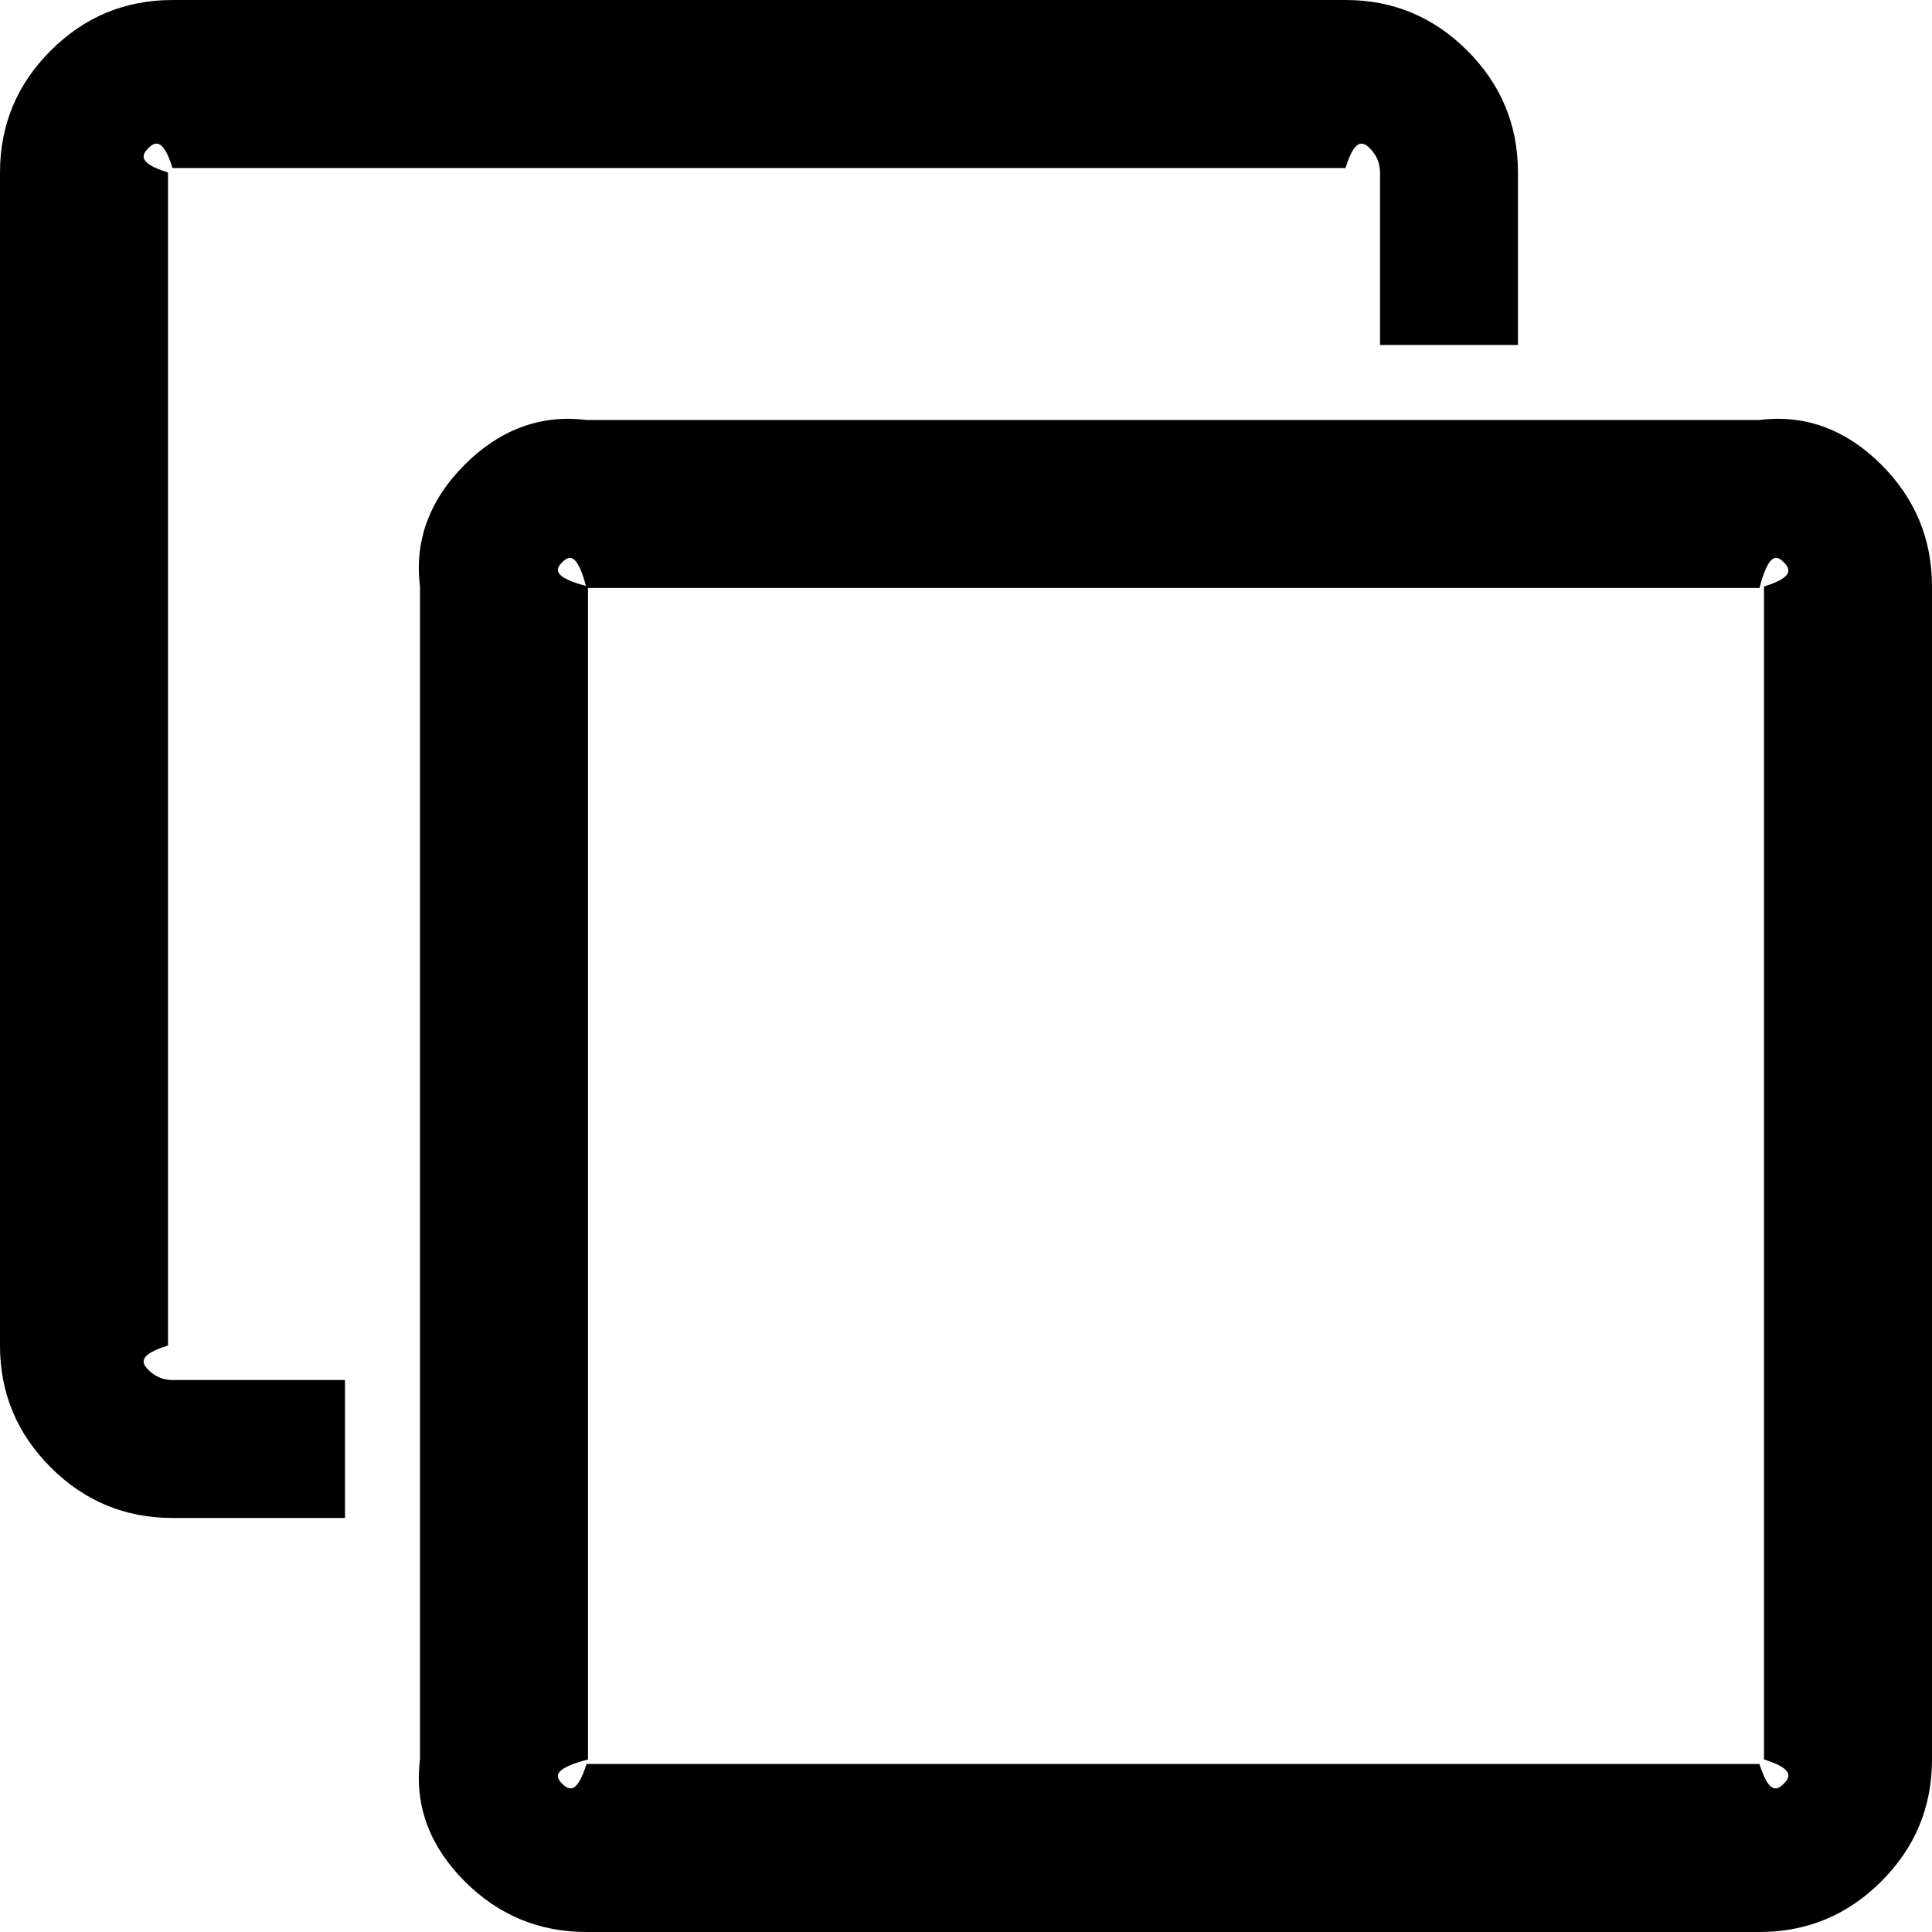
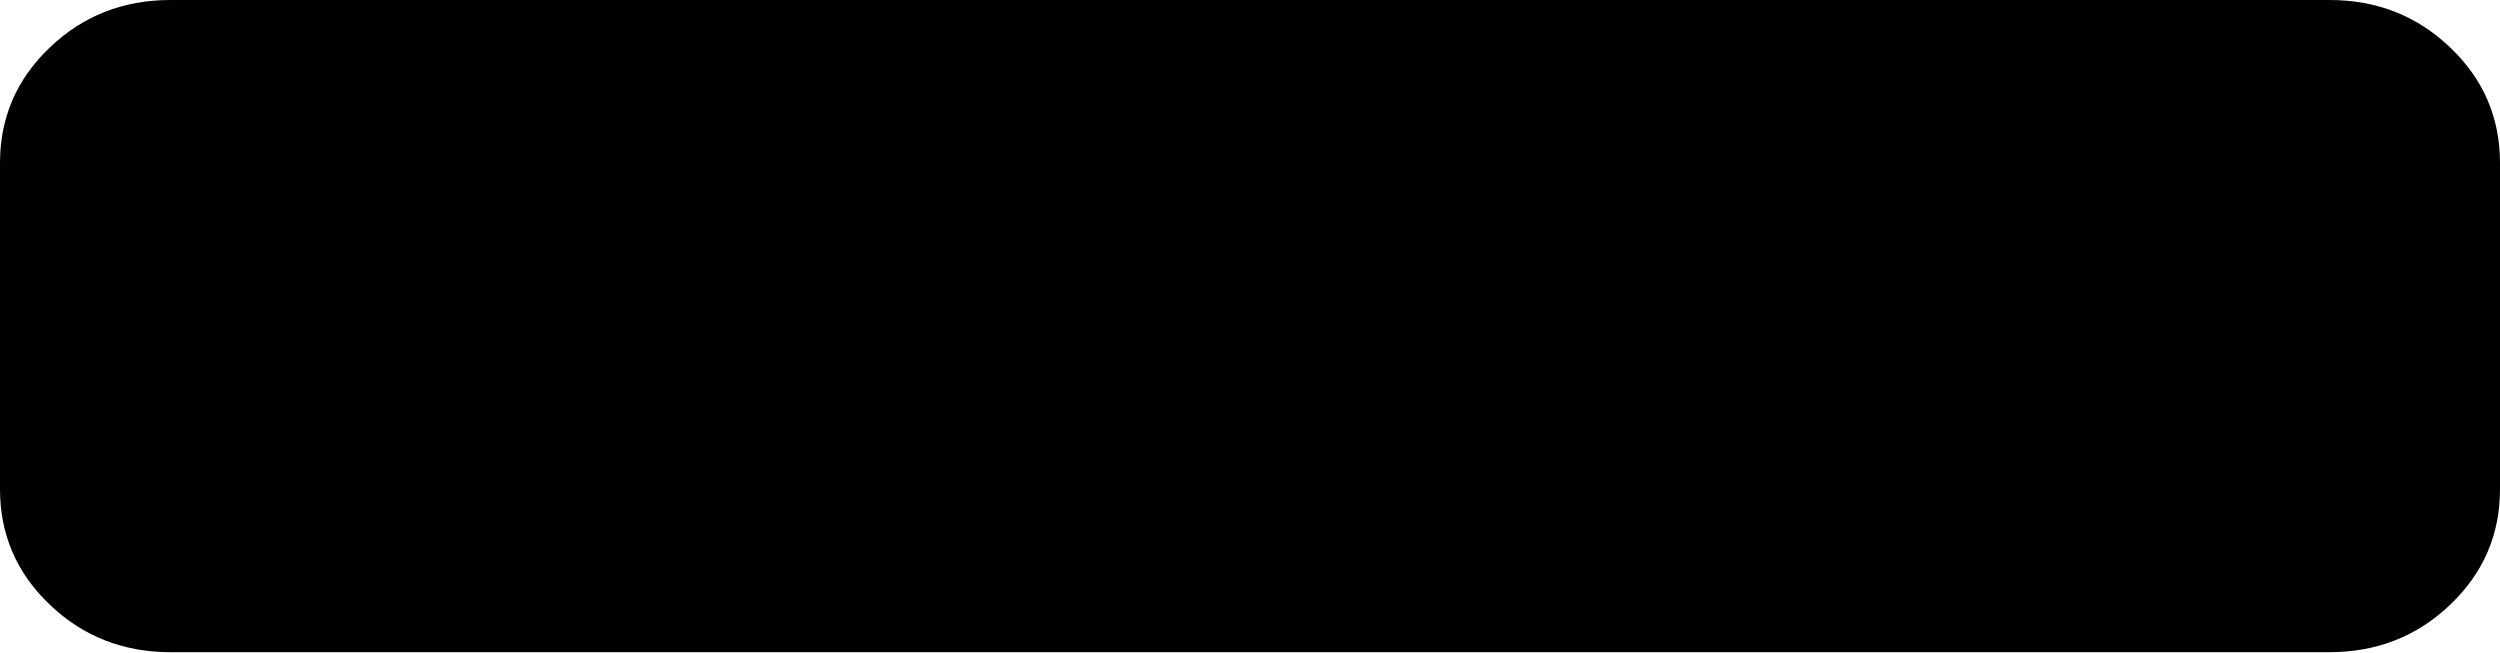
- <svg xmlns="http://www.w3.org/2000/svg" version="1.1" width="23px" height="23px">
-   <g transform="matrix(1 0 0 1 -1864 0 )">
-     <path d="M 21.235 21.235  C 21.316 21.154  21.357 21.058  21 20.946  L 21 6.982  C 21.357 6.871  21.316 6.775  21.235 6.693  C 21.154 6.612  21.058 6.571  20.946 7  L 6.982 7  C 6.871 6.571  6.775 6.612  6.693 6.693  C 6.612 6.775  6.571 6.871  7 6.982  L 7 20.946  C 6.571 21.058  6.612 21.154  6.693 21.235  C 6.775 21.316  6.871 21.357  6.982 21  L 20.946 21  C 21.058 21.357  21.154 21.316  21.235 21.235  Z M 22.397 5.532  C 22.799 5.934  23 6.417  23 6.982  L 23 20.946  C 23 21.511  22.799 21.995  22.397 22.397  C 21.995 22.799  21.511 23  20.946 23  L 6.982 23  C 6.417 23  5.934 22.799  5.532 22.397  C 5.13 21.995  4.929 21.511  5 20.946  L 5 6.982  C 4.929 6.417  5.13 5.934  5.532 5.532  C 5.934 5.13  6.417 4.929  6.982 5  L 20.946 5  C 21.511 4.929  21.995 5.13  22.397 5.532  Z M 17.468 0.603  C 17.87 1.005  18.071 1.489  18.071 2.054  L 18.071 4.107  L 16.429 4.107  L 16.429 2.054  C 16.429 1.942  16.388 1.846  16.307 1.765  C 16.225 1.684  16.129 1.643  16.018 2  L 2.054 2  C 1.942 1.643  1.846 1.684  1.765 1.765  C 1.684 1.846  1.643 1.942  2 2.054  L 2 16.018  C 1.643 16.129  1.684 16.225  1.765 16.307  C 1.846 16.388  1.942 16.429  2.054 16.429  L 4.107 16.429  L 4.107 18.071  L 2.054 18.071  C 1.489 18.071  1.005 17.87  0.603 17.468  C 0.201 17.066  0 16.583  0 16.018  L 0 2.054  C 0 1.489  0.201 1.005  0.603 0.603  C 1.005 0.201  1.489 0  2.054 0  L 16.018 0  C 16.583 0  17.066 0.201  17.468 0.603  Z " fill-rule="nonzero" fill="#000000" stroke="none" transform="matrix(1 0 0 1 1864 0 )" />
+ <svg xmlns="http://www.w3.org/2000/svg" version="1.1" width="23px" height="6px">
+   <g transform="matrix(1 0 0 1 -1830 -9 )">
+     <path d="M 22.543 0.438  C 22.848 0.729  23 1.083  23 1.5  L 23 4.5  C 23 4.917  22.848 5.271  22.543 5.562  C 22.238 5.854  21.867 6  21.432 6  L 1.568 6  C 1.133 6  0.762 5.854  0.457 5.562  C 0.152 5.271  0 4.917  0 4.5  L 0 1.5  C 0 1.083  0.152 0.729  0.457 0.438  C 0.762 0.146  1.133 0  1.568 0  L 21.432 0  C 21.867 0  22.238 0.146  22.543 0.438  Z " fill-rule="nonzero" fill="#000000" stroke="none" transform="matrix(1 0 0 1 1830 9 )" />
  </g>
</svg>
